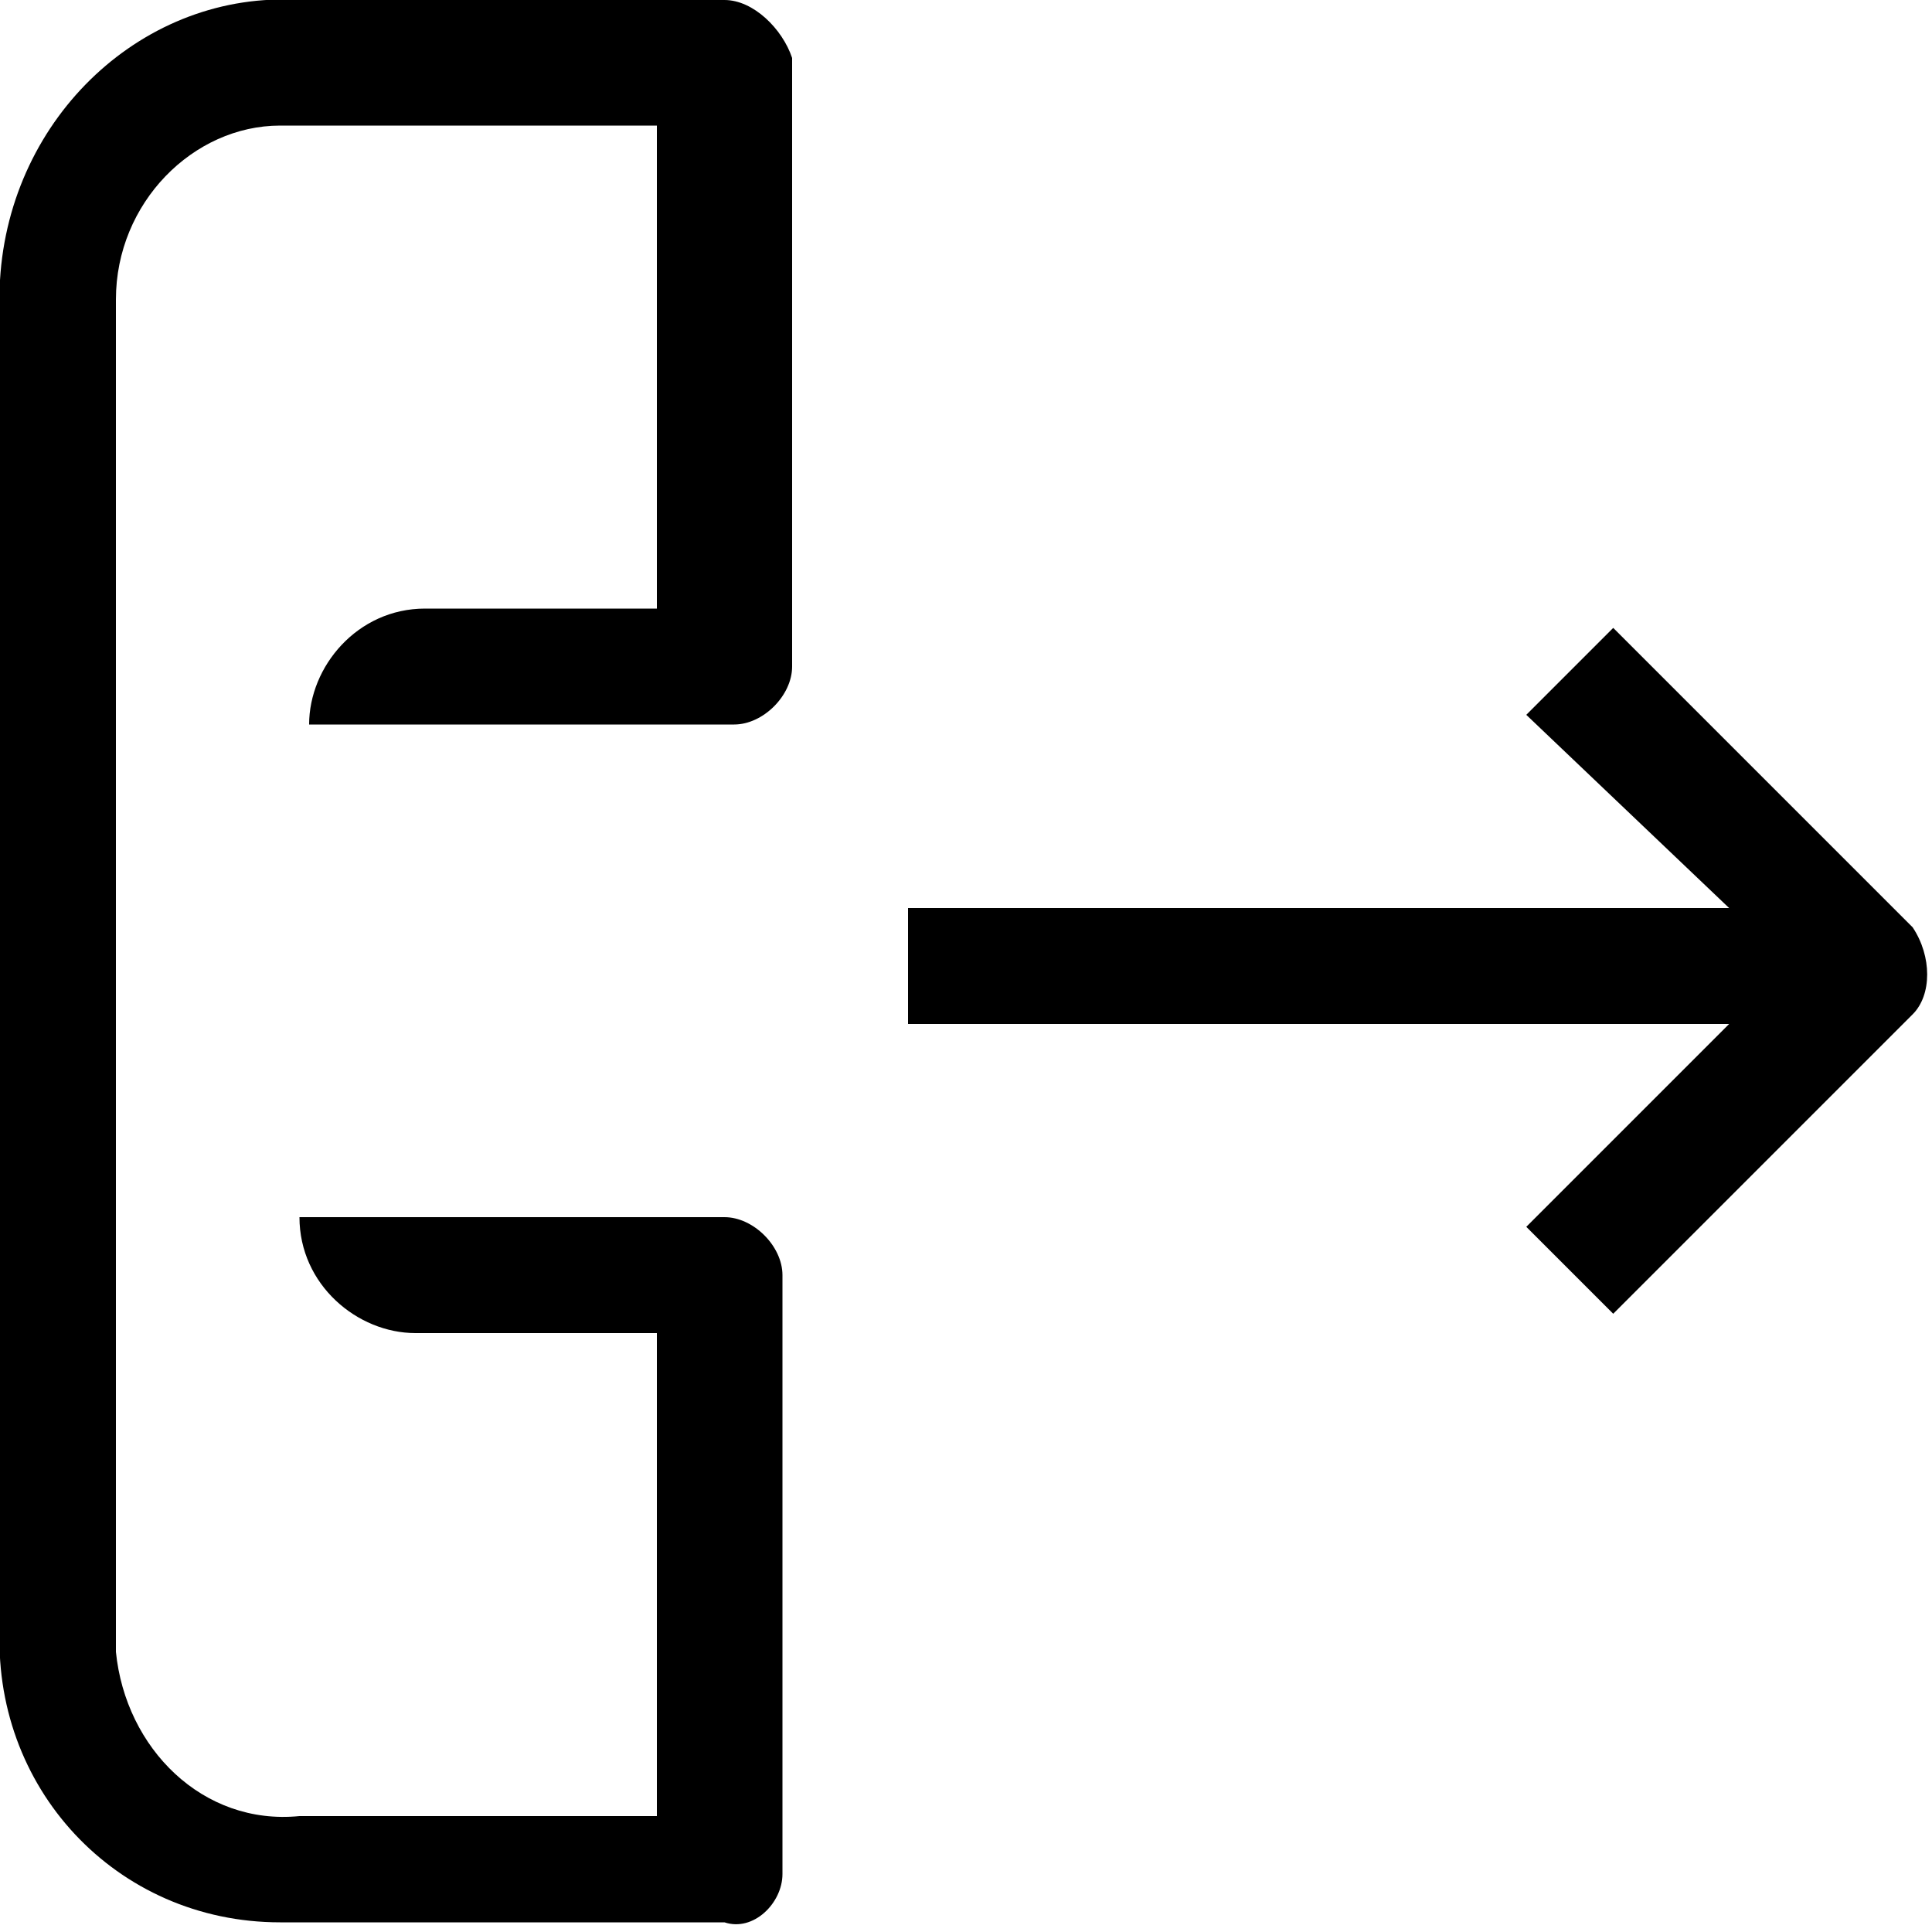
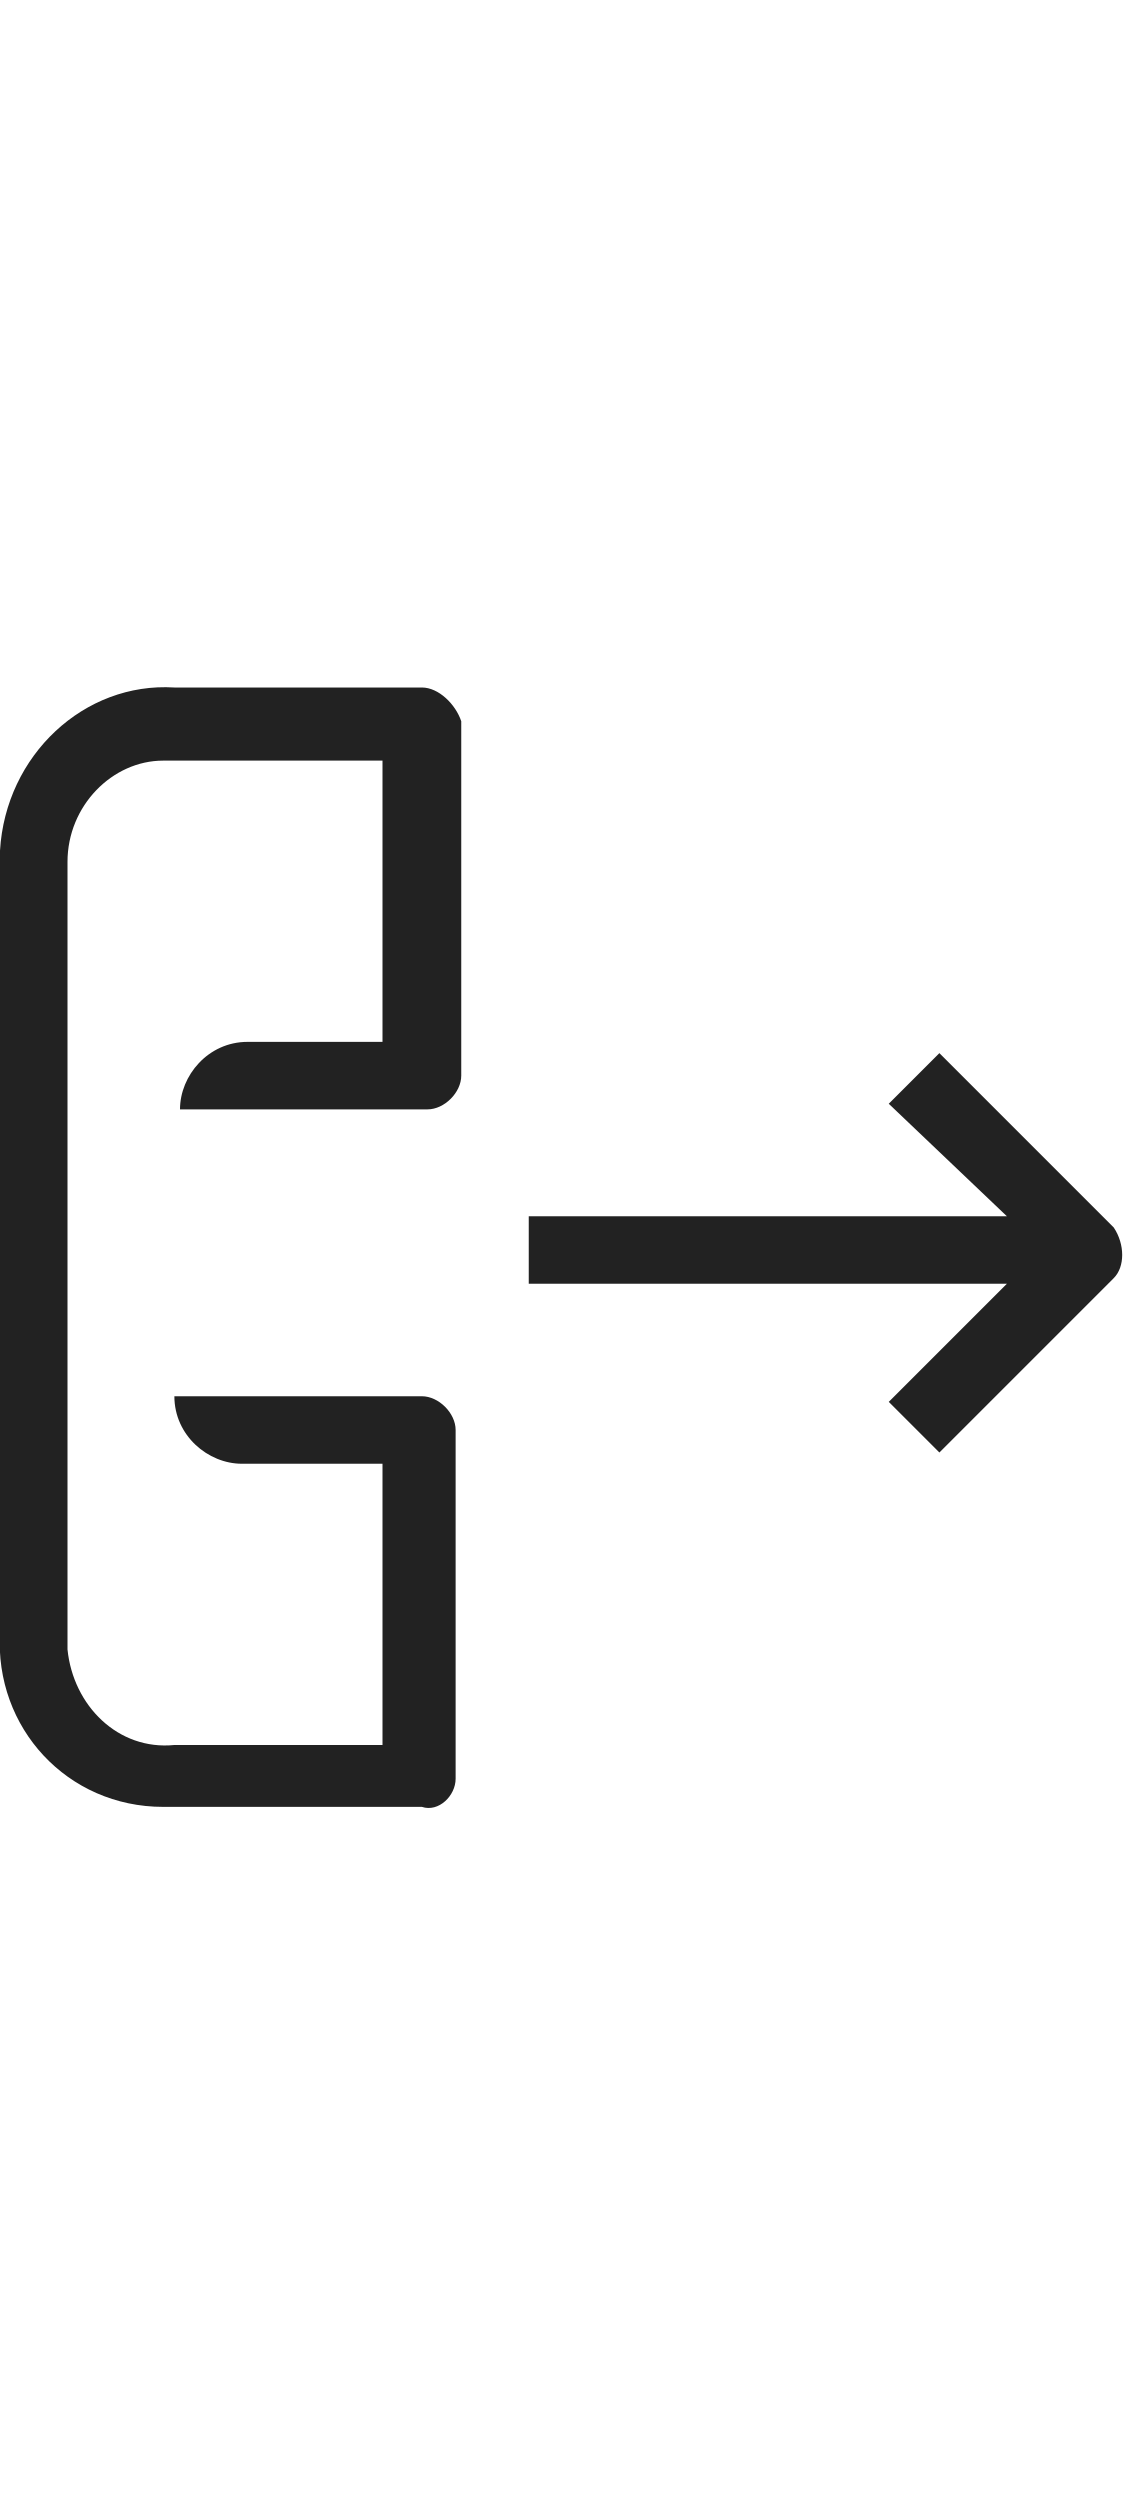
- <svg xmlns="http://www.w3.org/2000/svg" version="1.1" id="Layer_1" x="0px" y="0px" viewBox="0 0 20 20" style="enable-background:new 0 0 20 20;" xml:space="preserve">
+ <svg xmlns="http://www.w3.org/2000/svg" version="1.1" id="Layer_1" width="9" height="20" viewBox="0 0 20 20" fill="#222222" style="enable-background:new 0 0 20 20;" xml:space="preserve">
  <path d="M17.9,9.4H9.4v1.2h8.5l-2.1,2.1l0.9,0.9l3.1-3.1c0.2-0.2,0.2-0.6,0-0.9l-3.1-3.1l-0.9,0.9L17.9,9.4z" />
  <path d="M8.1,19.4v-6.2c0-0.3-0.3-0.6-0.6-0.6H4.4l0,0H3.1l0,0c0,0.7,0.6,1.2,1.2,1.2h2.5v5H3.1c-1,0.1-1.8-0.7-1.9-1.7   c0-0.1,0-0.1,0-0.2V3.1c0-1,0.8-1.8,1.7-1.8c0.1,0,0.1,0,0.2,0h3.7v5H4.4c-0.7,0-1.2,0.6-1.2,1.2h4.4c0.3,0,0.6-0.3,0.6-0.6V0.6   C8.1,0.3,7.8,0,7.5,0H3.1C1.5-0.1,0.1,1.2,0,2.9C0,3,0,3.1,0,3.1v13.7c-0.1,1.7,1.2,3.1,2.9,3.1c0.1,0,0.2,0,0.2,0h4.4   C7.8,20,8.1,19.7,8.1,19.4z" />
</svg>
